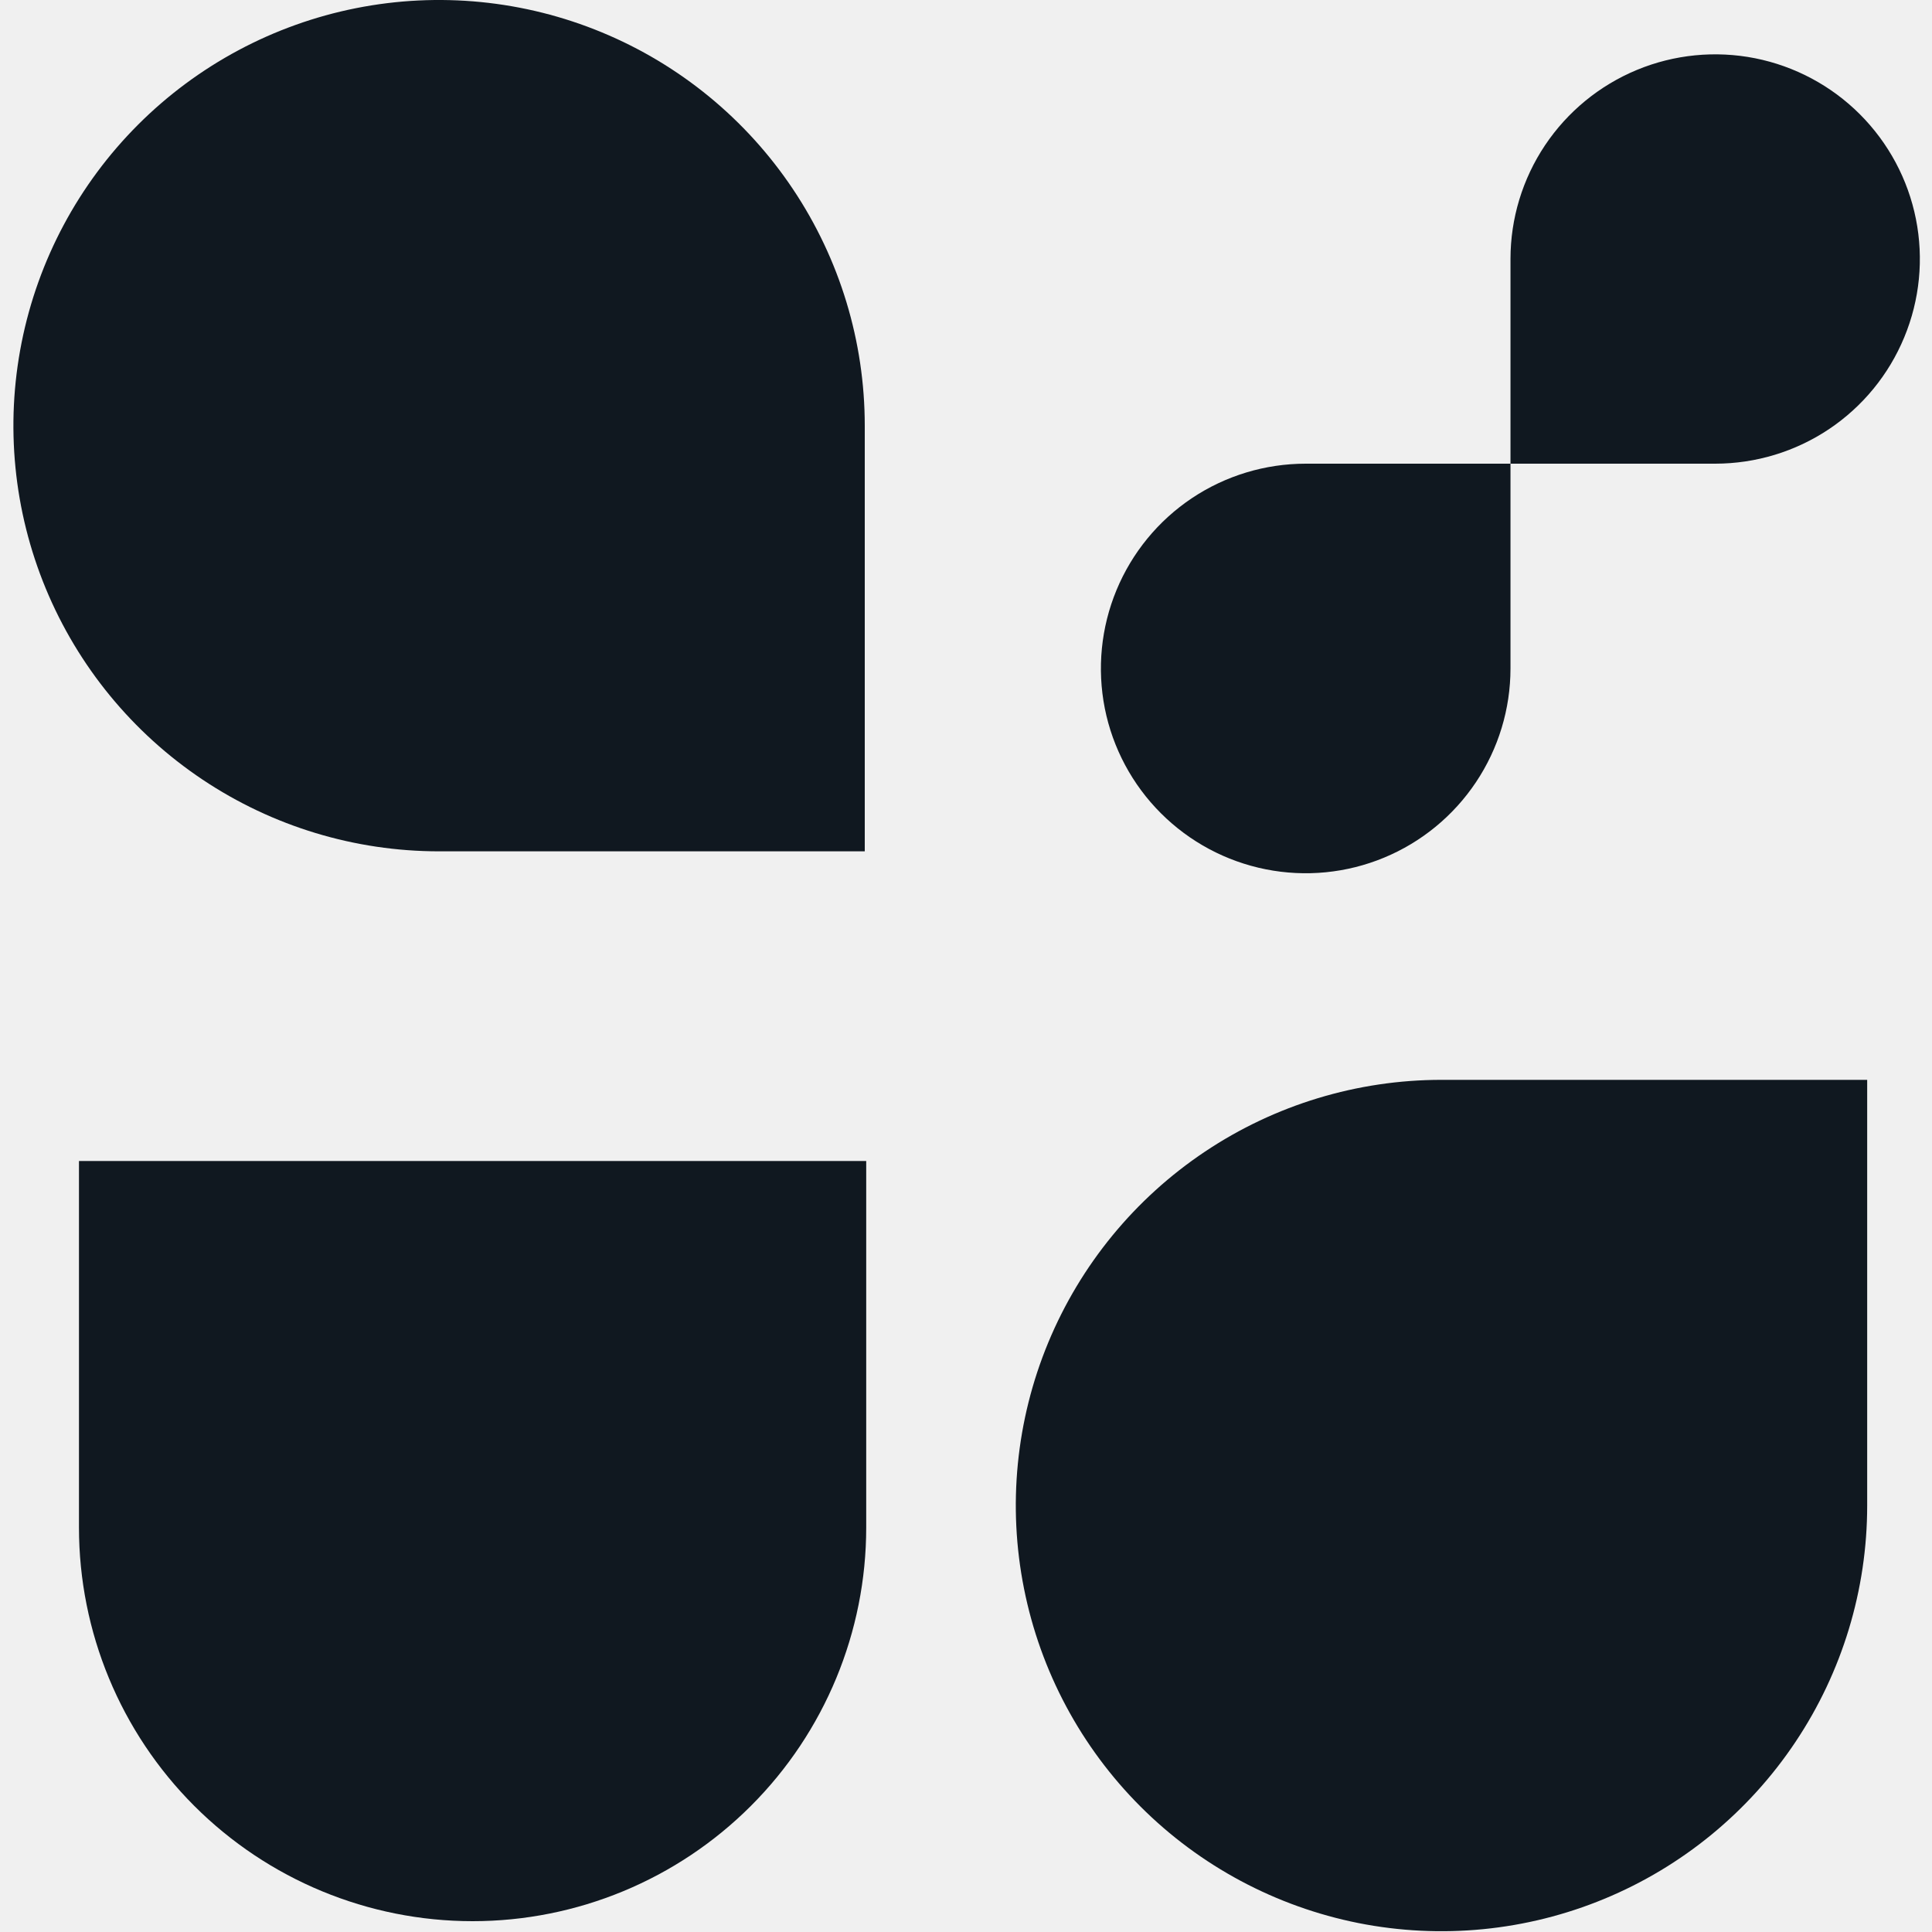
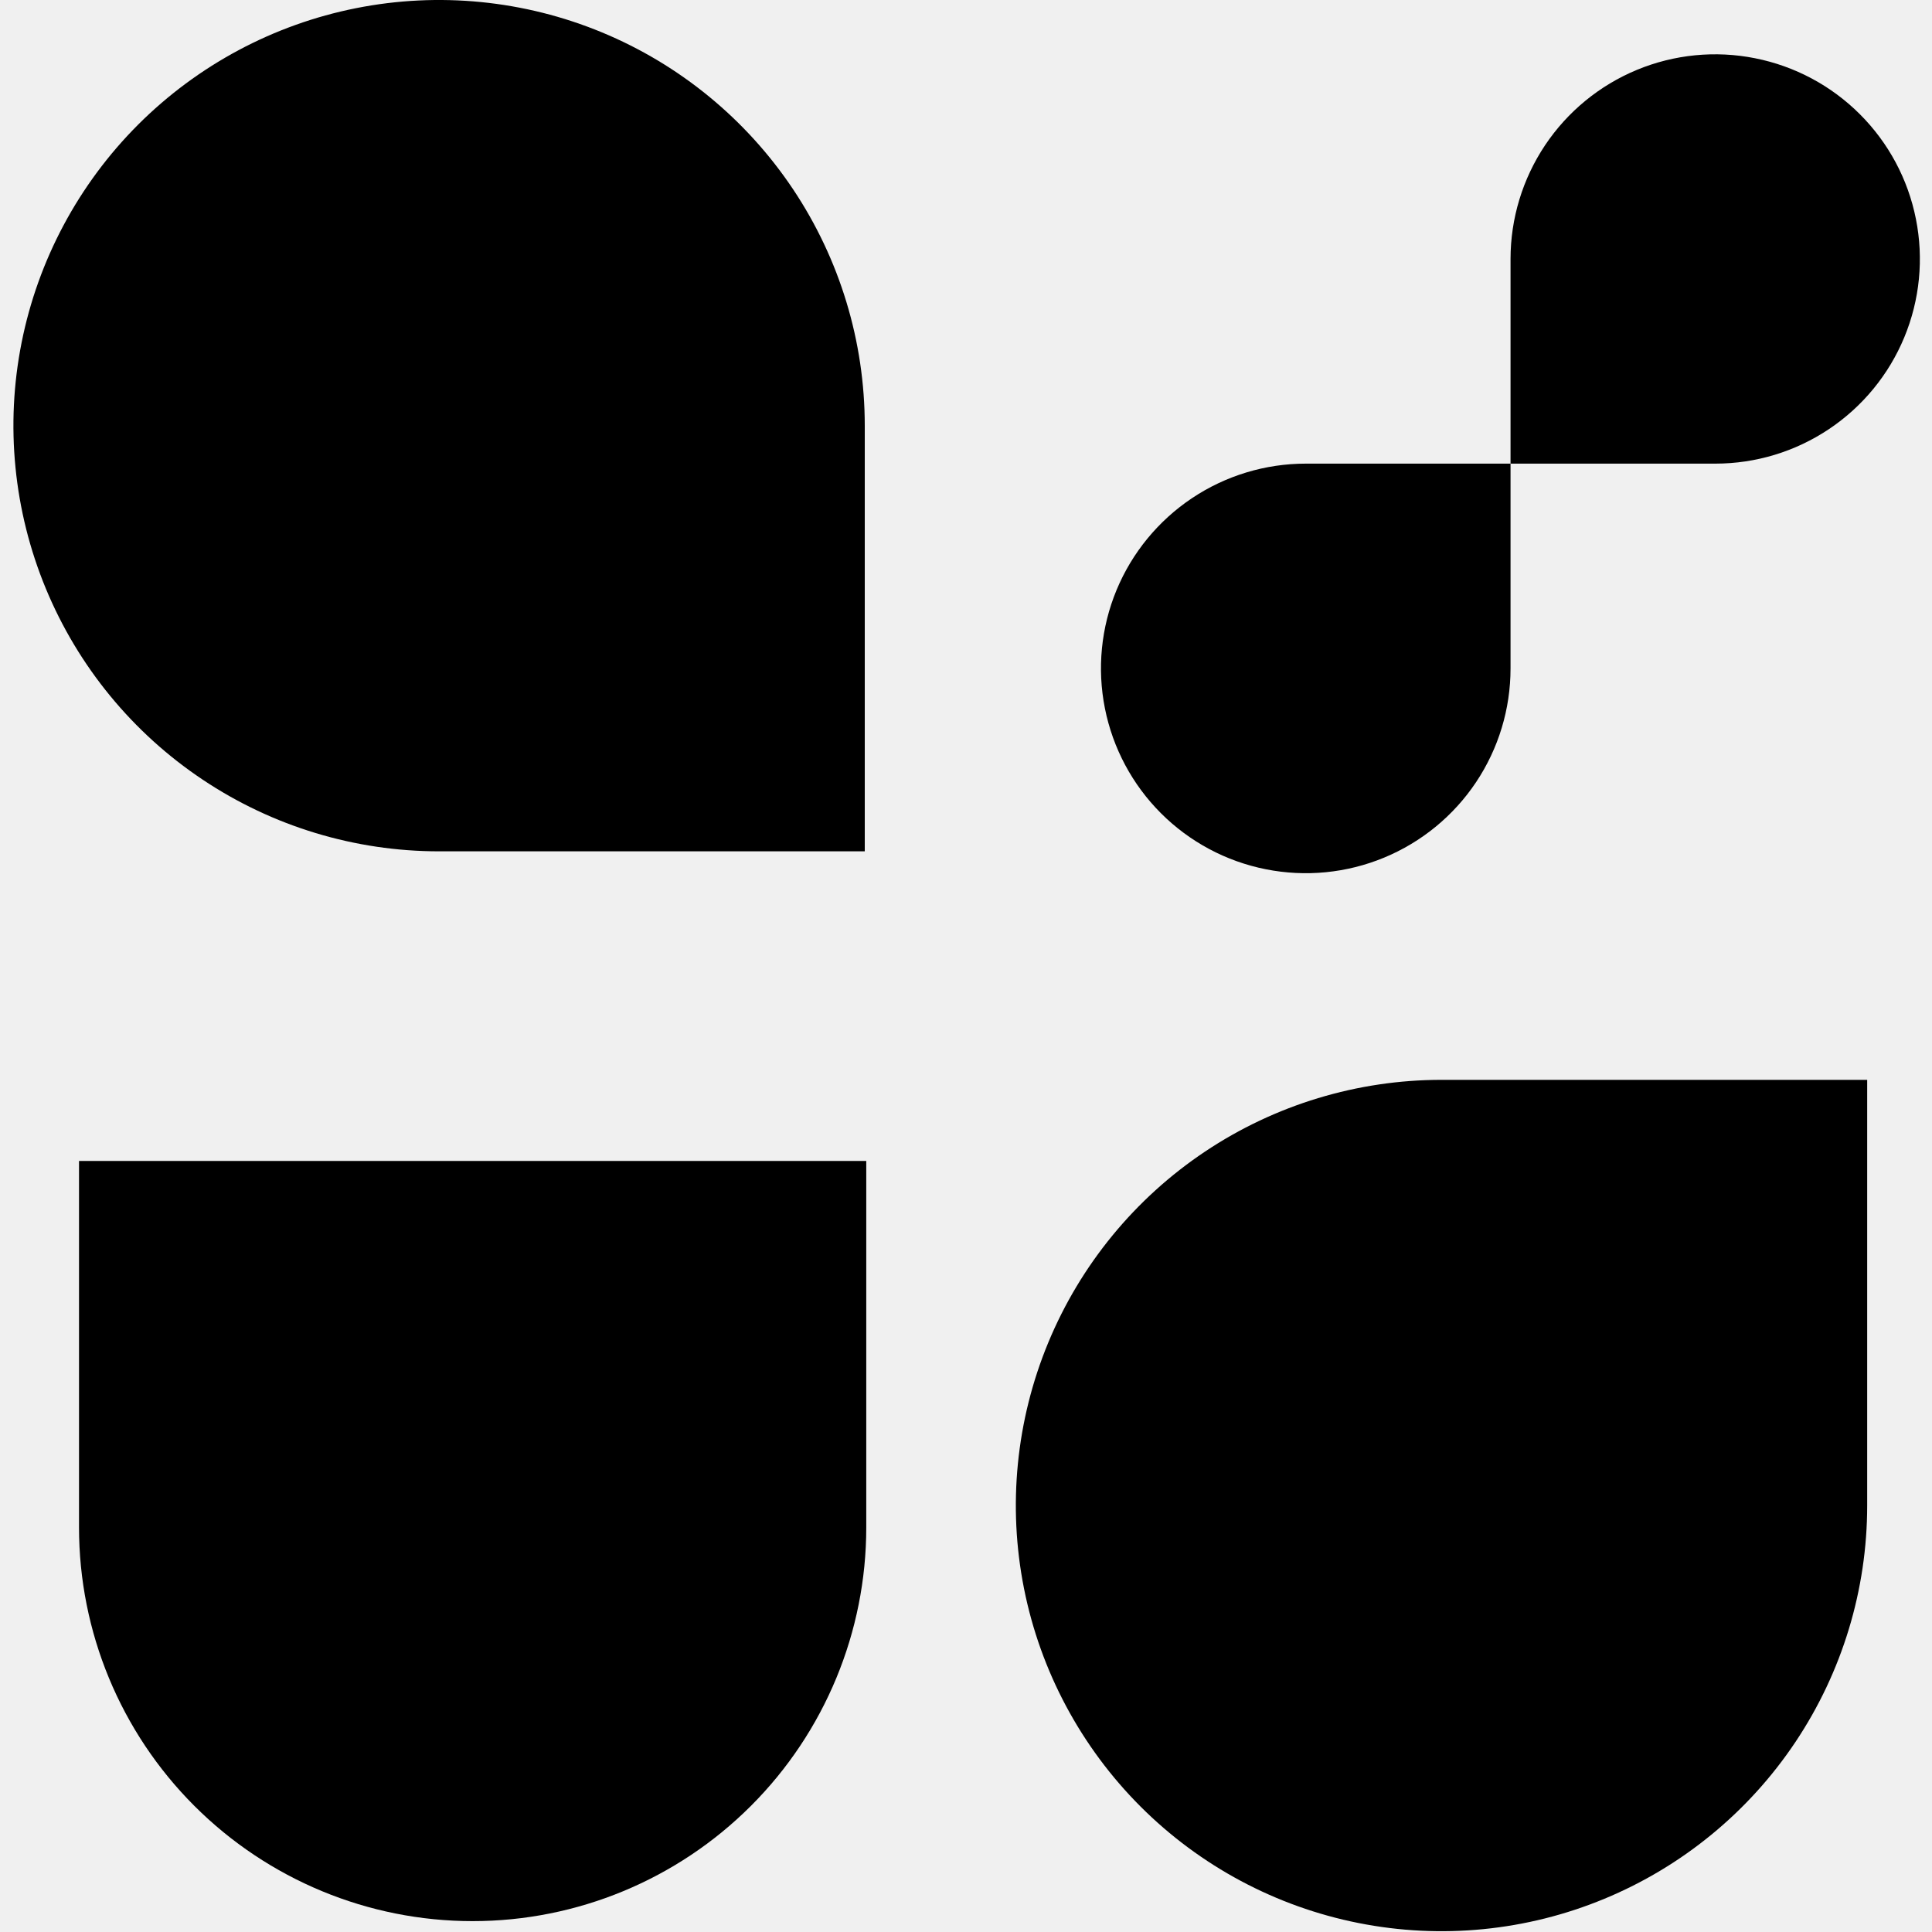
<svg xmlns="http://www.w3.org/2000/svg" width="40" height="40" viewBox="0 0 40 40" fill="none">
-   <g clip-path="url(#clip0_2_4223)">
-     <path d="M9.091 17.626C7.347 17.626 5.644 17.11 4.194 16.141C2.745 15.173 1.615 13.796 0.948 12.186C0.281 10.575 0.107 8.803 0.447 7.094C0.787 5.384 1.626 3.814 2.859 2.581C4.091 1.349 5.662 0.509 7.371 0.169C9.081 -0.171 10.853 0.004 12.463 0.671C14.074 1.338 15.45 2.468 16.418 3.917C17.387 5.366 17.904 7.07 17.904 8.813V17.626H9.091Z" fill="#101820" />
-     <path d="M38.658 31.171C38.658 32.914 38.141 34.618 37.172 36.067C36.204 37.516 34.828 38.646 33.217 39.313C31.607 39.98 29.835 40.154 28.125 39.815C26.416 39.474 24.845 38.635 23.613 37.403C22.38 36.17 21.541 34.6 21.201 32.89C20.86 31.18 21.035 29.408 21.702 27.798C22.369 26.188 23.499 24.811 24.948 23.843C26.397 22.874 28.101 22.357 29.845 22.357H38.658V31.171Z" fill="#101820" />
-     <path d="M31.273 13.839C31.273 14.678 31.024 15.498 30.558 16.195C30.092 16.892 29.43 17.436 28.655 17.757C27.881 18.078 27.028 18.162 26.206 17.998C25.383 17.834 24.628 17.43 24.035 16.837C23.442 16.245 23.038 15.489 22.874 14.667C22.711 13.844 22.795 12.992 23.116 12.217C23.437 11.442 23.98 10.78 24.677 10.314C25.375 9.848 26.194 9.6 27.033 9.6H31.273V13.839Z" fill="#101820" />
-     <path d="M31.273 5.362C31.273 4.524 31.522 3.705 31.987 3.009C32.453 2.312 33.115 1.769 33.889 1.448C34.663 1.127 35.515 1.043 36.337 1.206C37.159 1.37 37.914 1.773 38.506 2.365C39.099 2.958 39.503 3.712 39.667 4.534C39.831 5.356 39.747 6.208 39.426 6.982C39.106 7.757 38.563 8.419 37.867 8.885C37.17 9.351 36.351 9.599 35.513 9.6H31.273V5.362Z" fill="#101820" />
-     <path d="M1.635 24.037V31.626C1.635 33.787 2.493 35.86 4.022 37.389C5.55 38.917 7.623 39.776 9.785 39.776C11.946 39.776 14.019 38.917 15.547 37.389C17.076 35.86 17.934 33.787 17.934 31.626V24.037H1.635Z" fill="#101820" />
-   </g>
-   <defs>
-     <clipPath id="clip0_2_4223">
-       <rect width="40" height="40" fill="white" />
-     </clipPath>
-   </defs>
+   <path d="M9.091 17.626C7.348 17.626 5.644 17.11 4.195 16.141C2.745 15.173 1.616 13.796 0.949 12.186C0.282 10.575 0.107 8.803 0.447 7.094C0.787 5.384 1.627 3.814 2.859 2.581C4.092 1.349 5.662 0.509 7.372 0.169C9.081 -0.171 10.853 0.004 12.464 0.671C14.074 1.338 15.45 2.468 16.419 3.917C17.387 5.366 17.904 7.07 17.904 8.813V17.626H9.091Z" fill="black" />
+   <path d="M38.658 31.17C38.658 32.913 38.141 34.617 37.173 36.066C36.204 37.516 34.828 38.645 33.218 39.312C31.607 39.98 29.835 40.154 28.126 39.814C26.416 39.474 24.846 38.635 23.613 37.402C22.381 36.169 21.541 34.599 21.201 32.889C20.861 31.18 21.036 29.408 21.703 27.797C22.37 26.187 23.499 24.811 24.949 23.842C26.398 22.874 28.102 22.357 29.845 22.357H38.658V31.17Z" fill="black" />
+   <path d="M31.274 13.839C31.274 14.678 31.026 15.497 30.56 16.195C30.094 16.892 29.432 17.435 28.657 17.756C27.882 18.077 27.03 18.161 26.207 17.997C25.385 17.834 24.629 17.43 24.036 16.837C23.443 16.244 23.04 15.489 22.876 14.666C22.712 13.844 22.796 12.991 23.117 12.216C23.438 11.442 23.982 10.78 24.679 10.314C25.376 9.848 26.196 9.599 27.034 9.599H31.274V13.839Z" fill="black" />
+   <path d="M31.274 5.362C31.274 4.524 31.523 3.705 31.988 3.008C32.454 2.311 33.115 1.768 33.889 1.447C34.664 1.126 35.516 1.042 36.337 1.206C37.159 1.369 37.914 1.772 38.507 2.365C39.1 2.957 39.504 3.712 39.667 4.534C39.831 5.355 39.748 6.207 39.427 6.982C39.107 7.756 38.564 8.418 37.867 8.884C37.171 9.35 36.352 9.599 35.514 9.599H31.274V5.362Z" fill="black" />
+   <path d="M1.636 24.036V31.625C1.636 33.786 2.494 35.859 4.023 37.388C5.551 38.916 7.624 39.775 9.785 39.775C11.947 39.775 14.02 38.916 15.548 37.388C17.077 35.859 17.935 33.786 17.935 31.625V24.036H1.636Z" fill="black" />
</svg>
